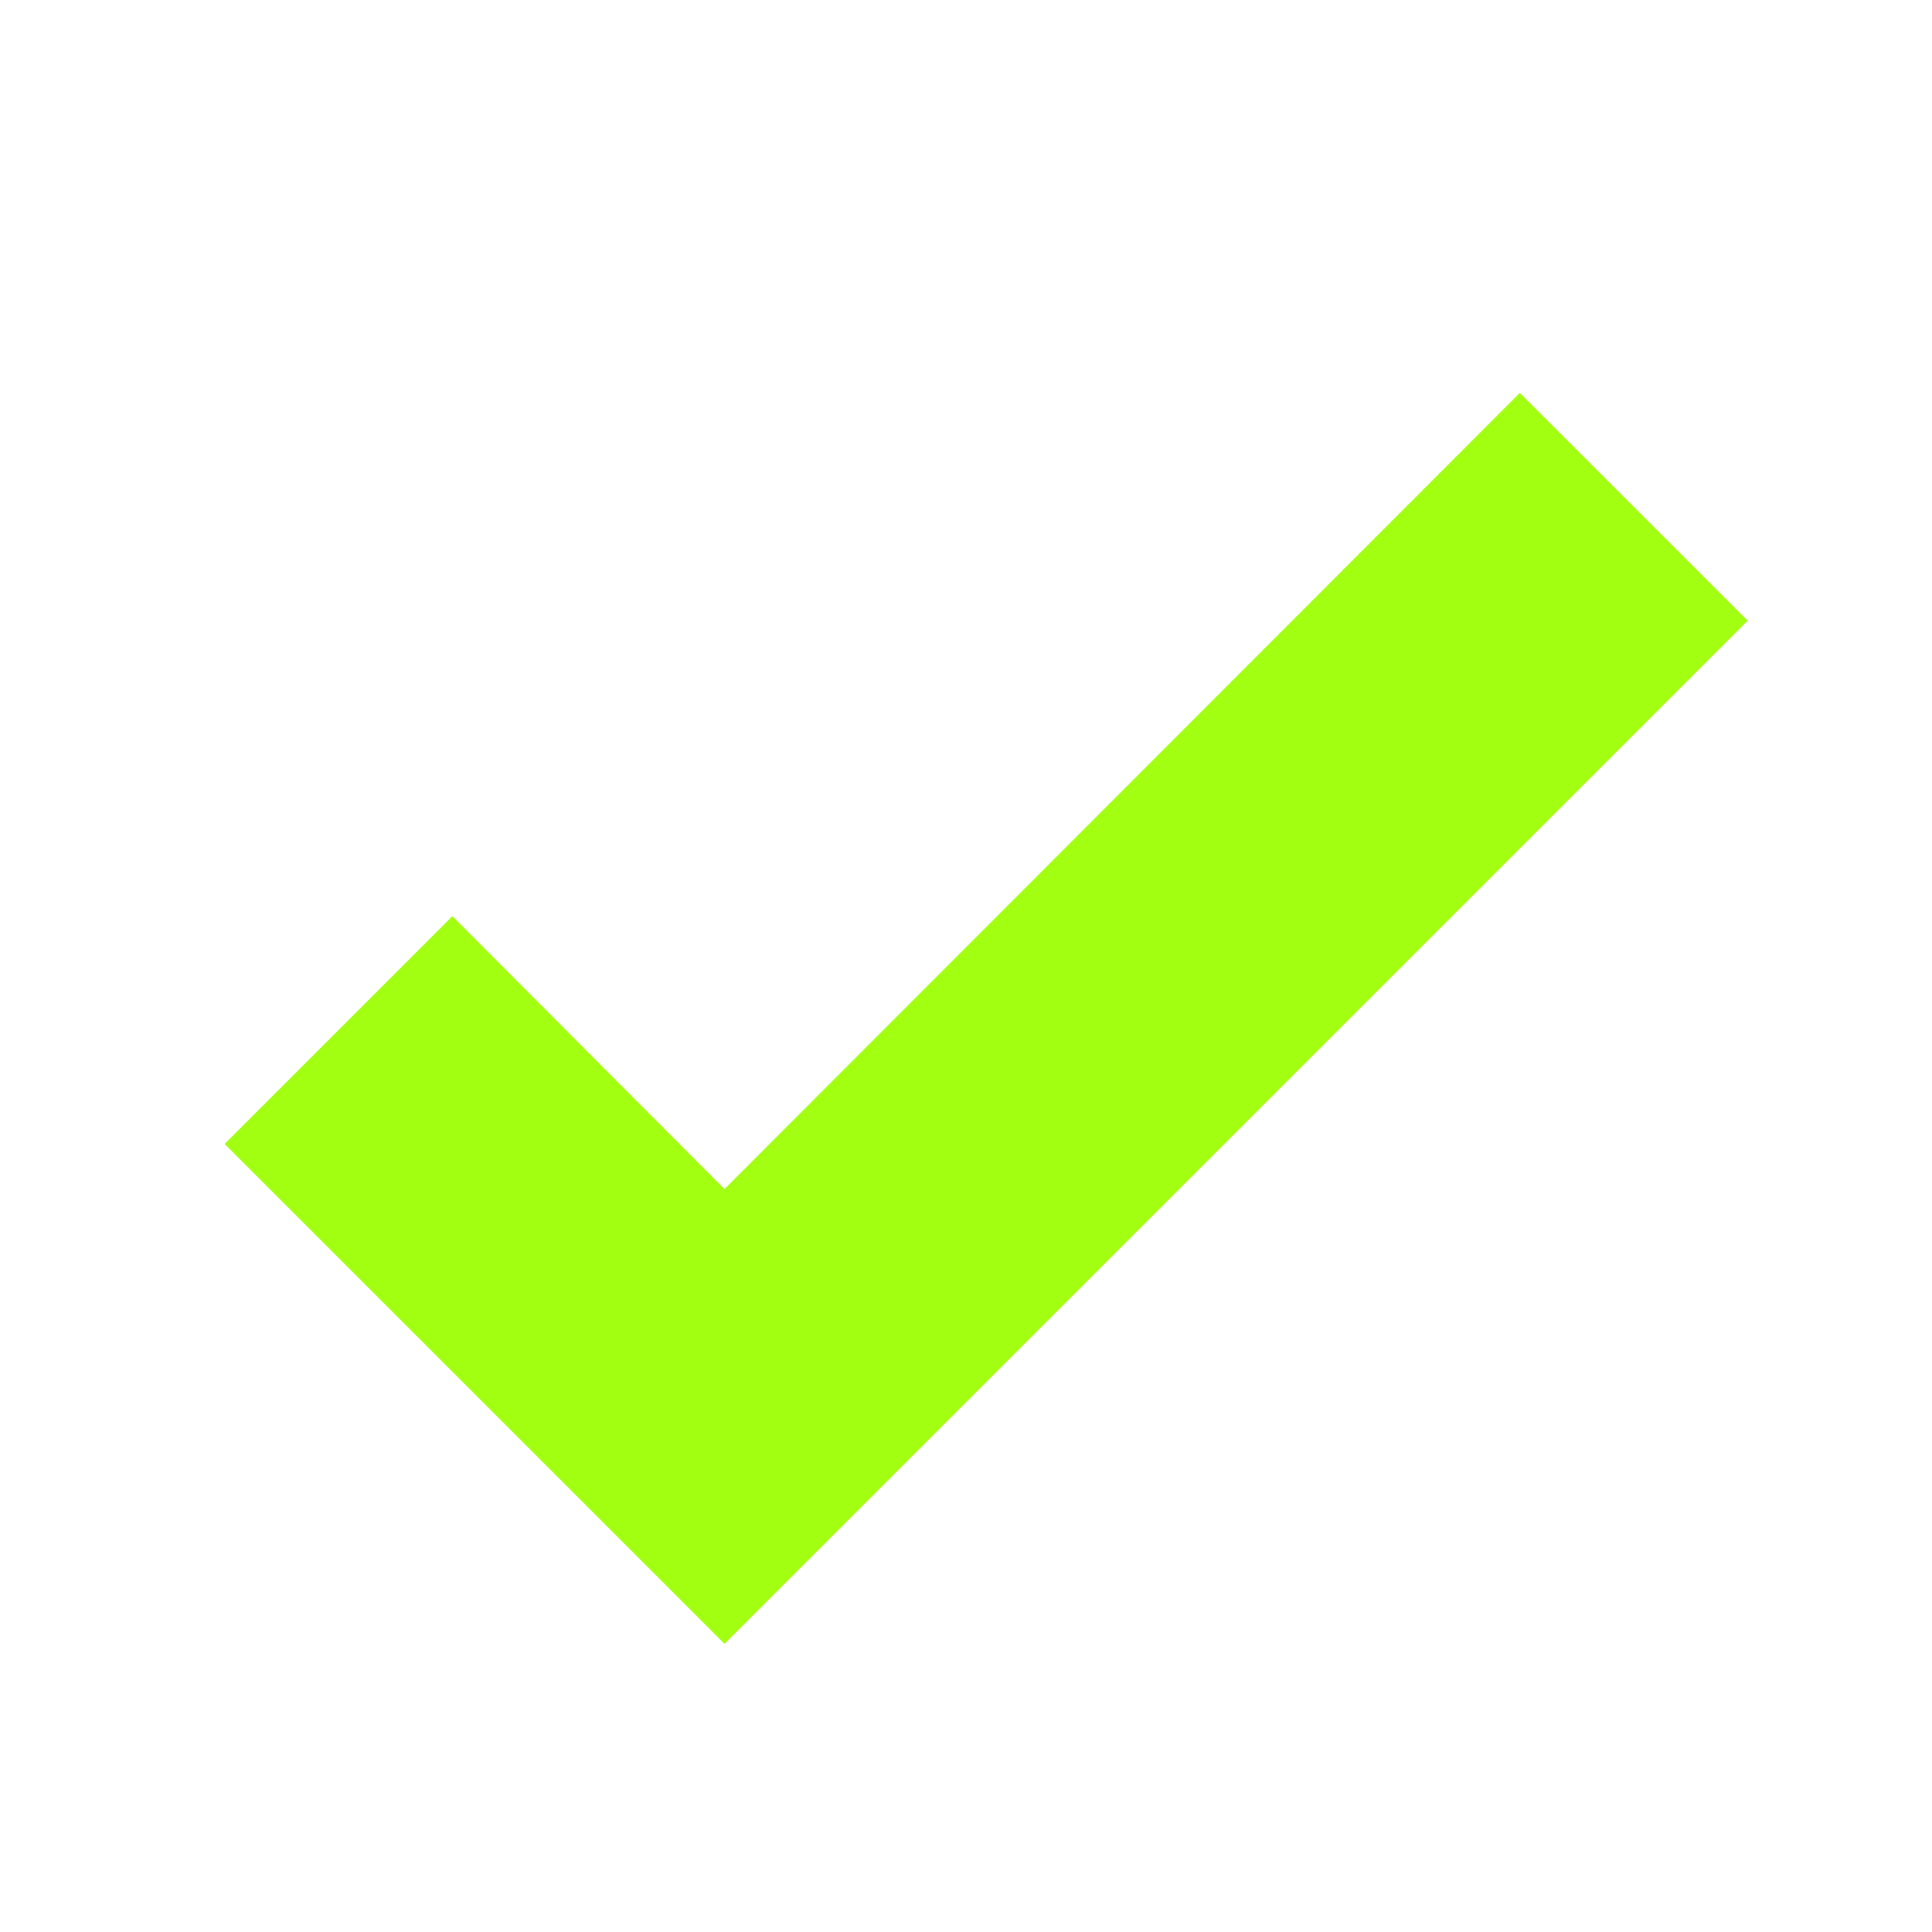
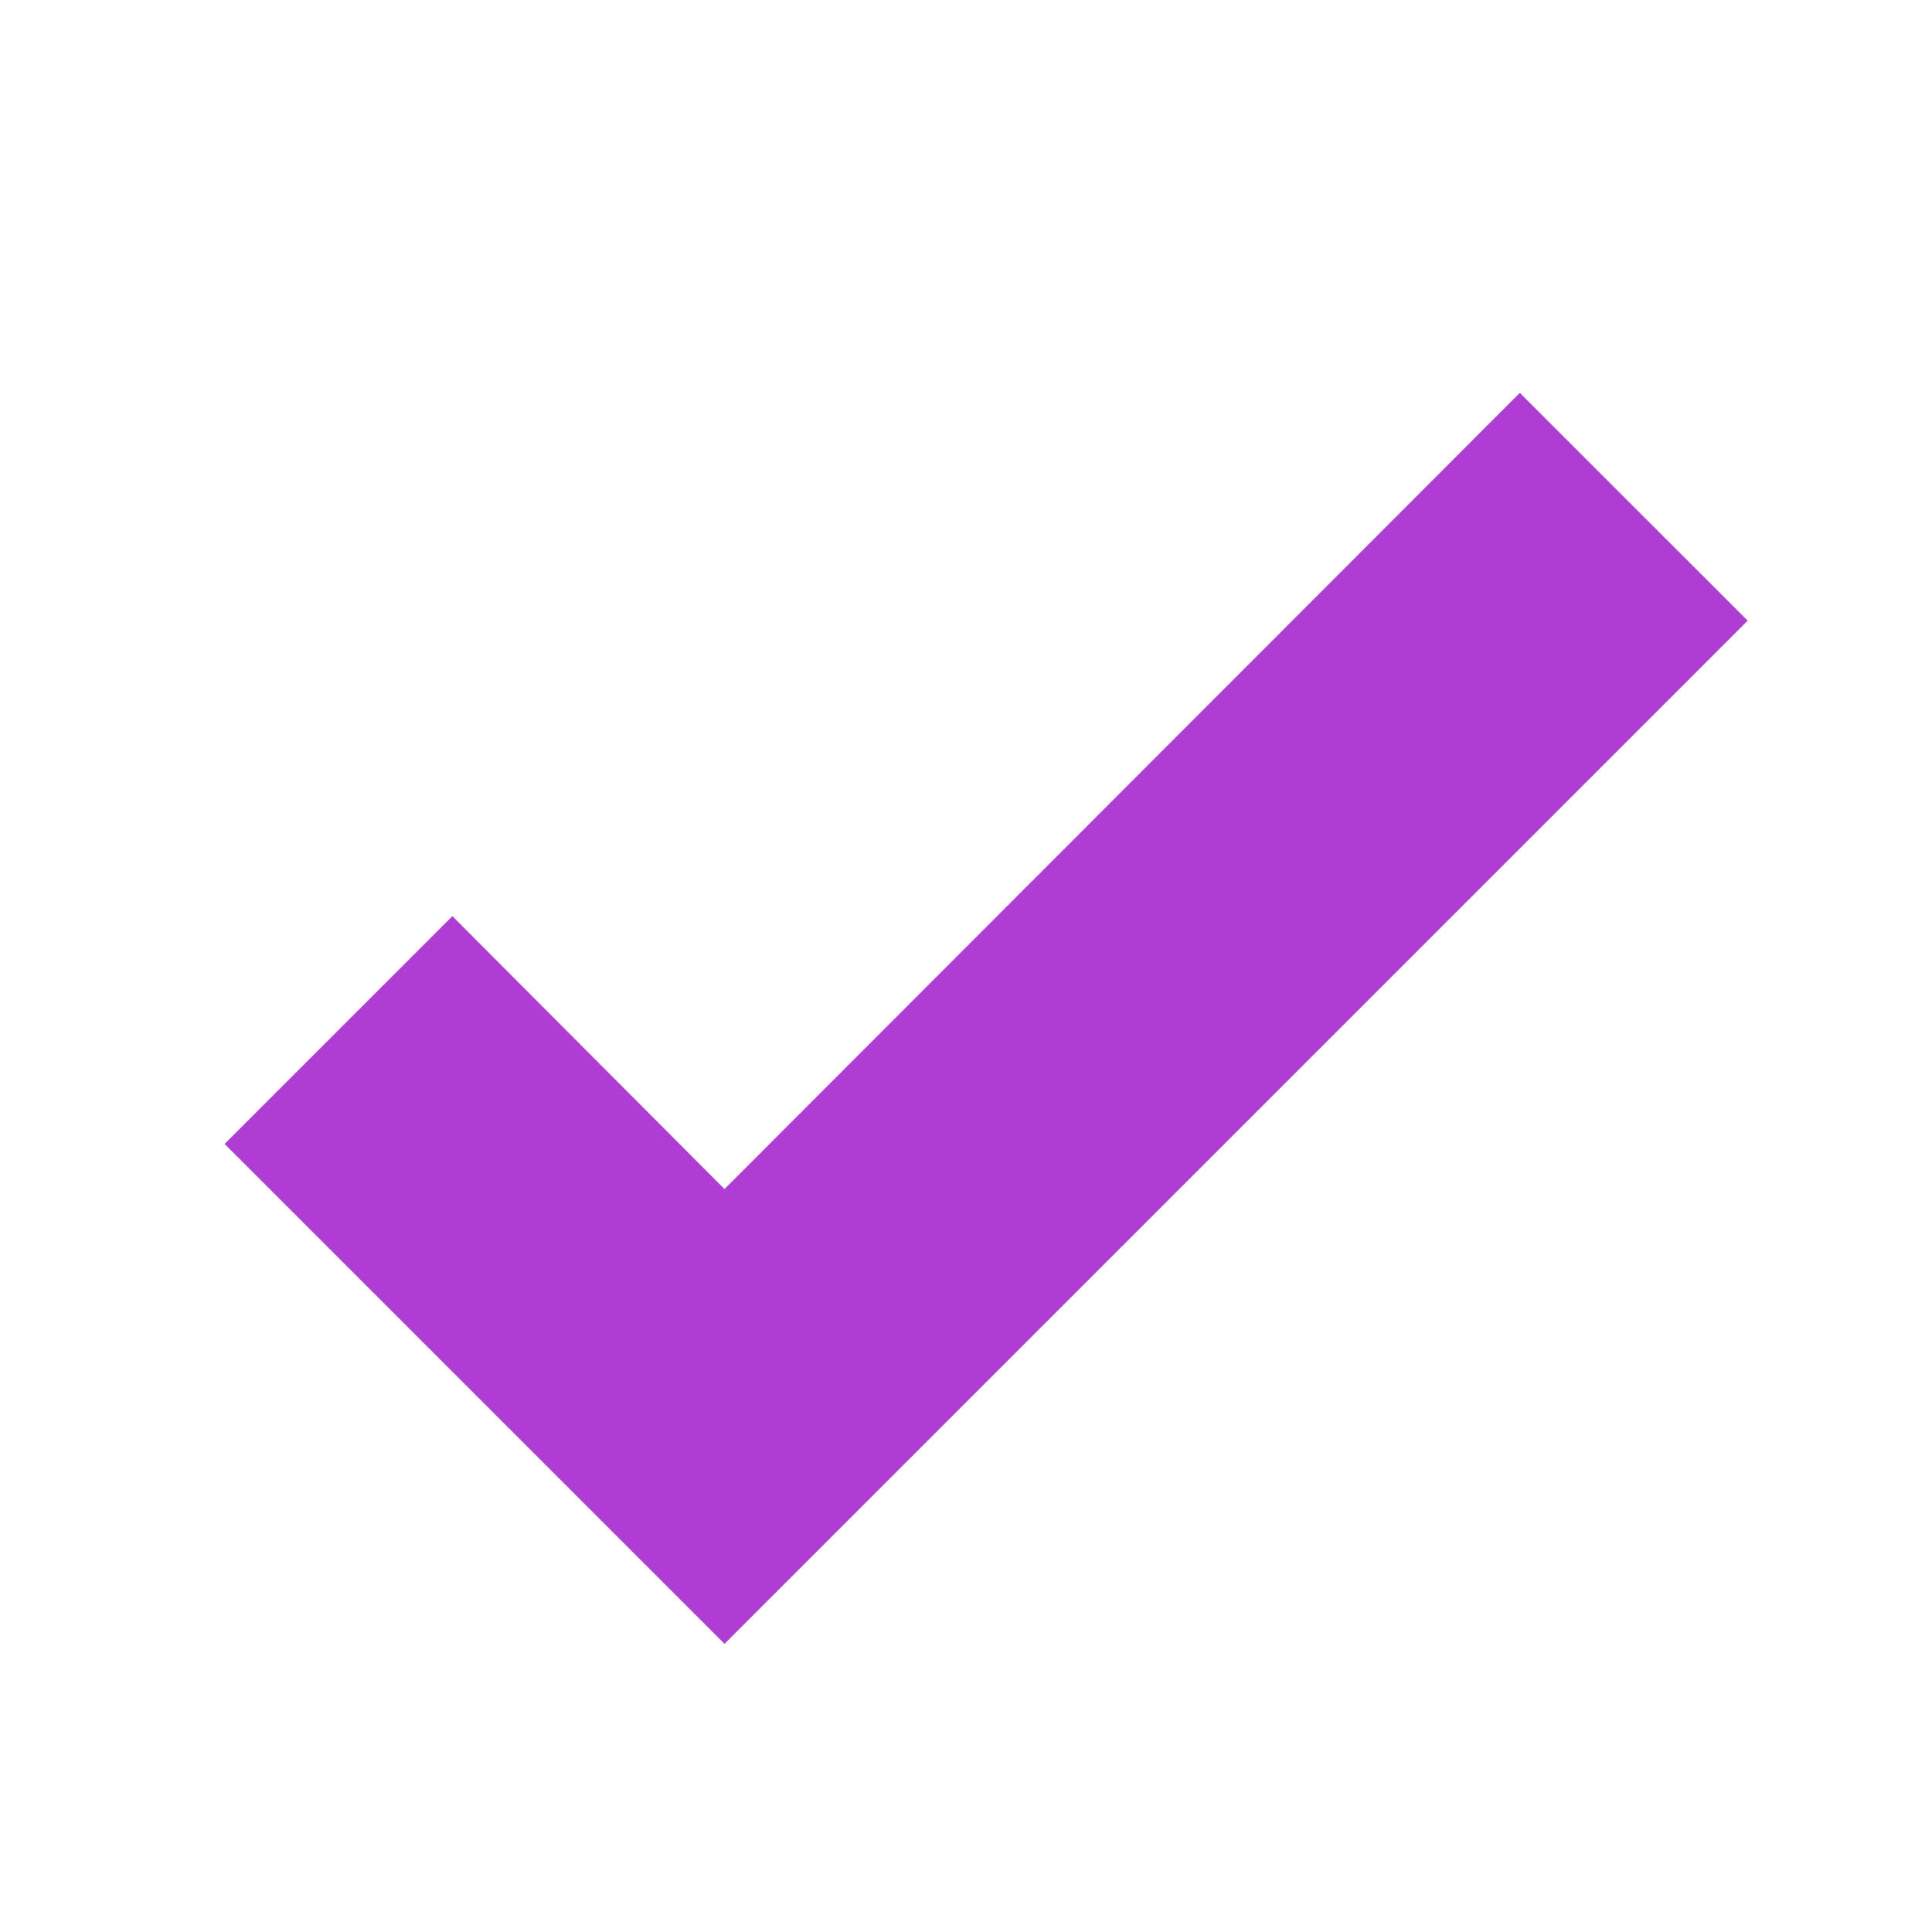
<svg xmlns="http://www.w3.org/2000/svg" width="20" height="20" viewBox="0 0 20 20" fill="none">
  <g id="mdi:check-bold">
-     <path id="Vector" d="M7.5 17.017L2.325 11.842L4.683 9.484L7.5 12.309L15.733 4.067L18.092 6.425L7.5 17.017Z" fill="#A3FF12" />
+     <path id="Vector" d="M7.5 17.017L2.325 11.842L4.683 9.484L7.5 12.309L15.733 4.067L18.092 6.425L7.5 17.017Z" fill="#AF3DD4" />
  </g>
</svg>
